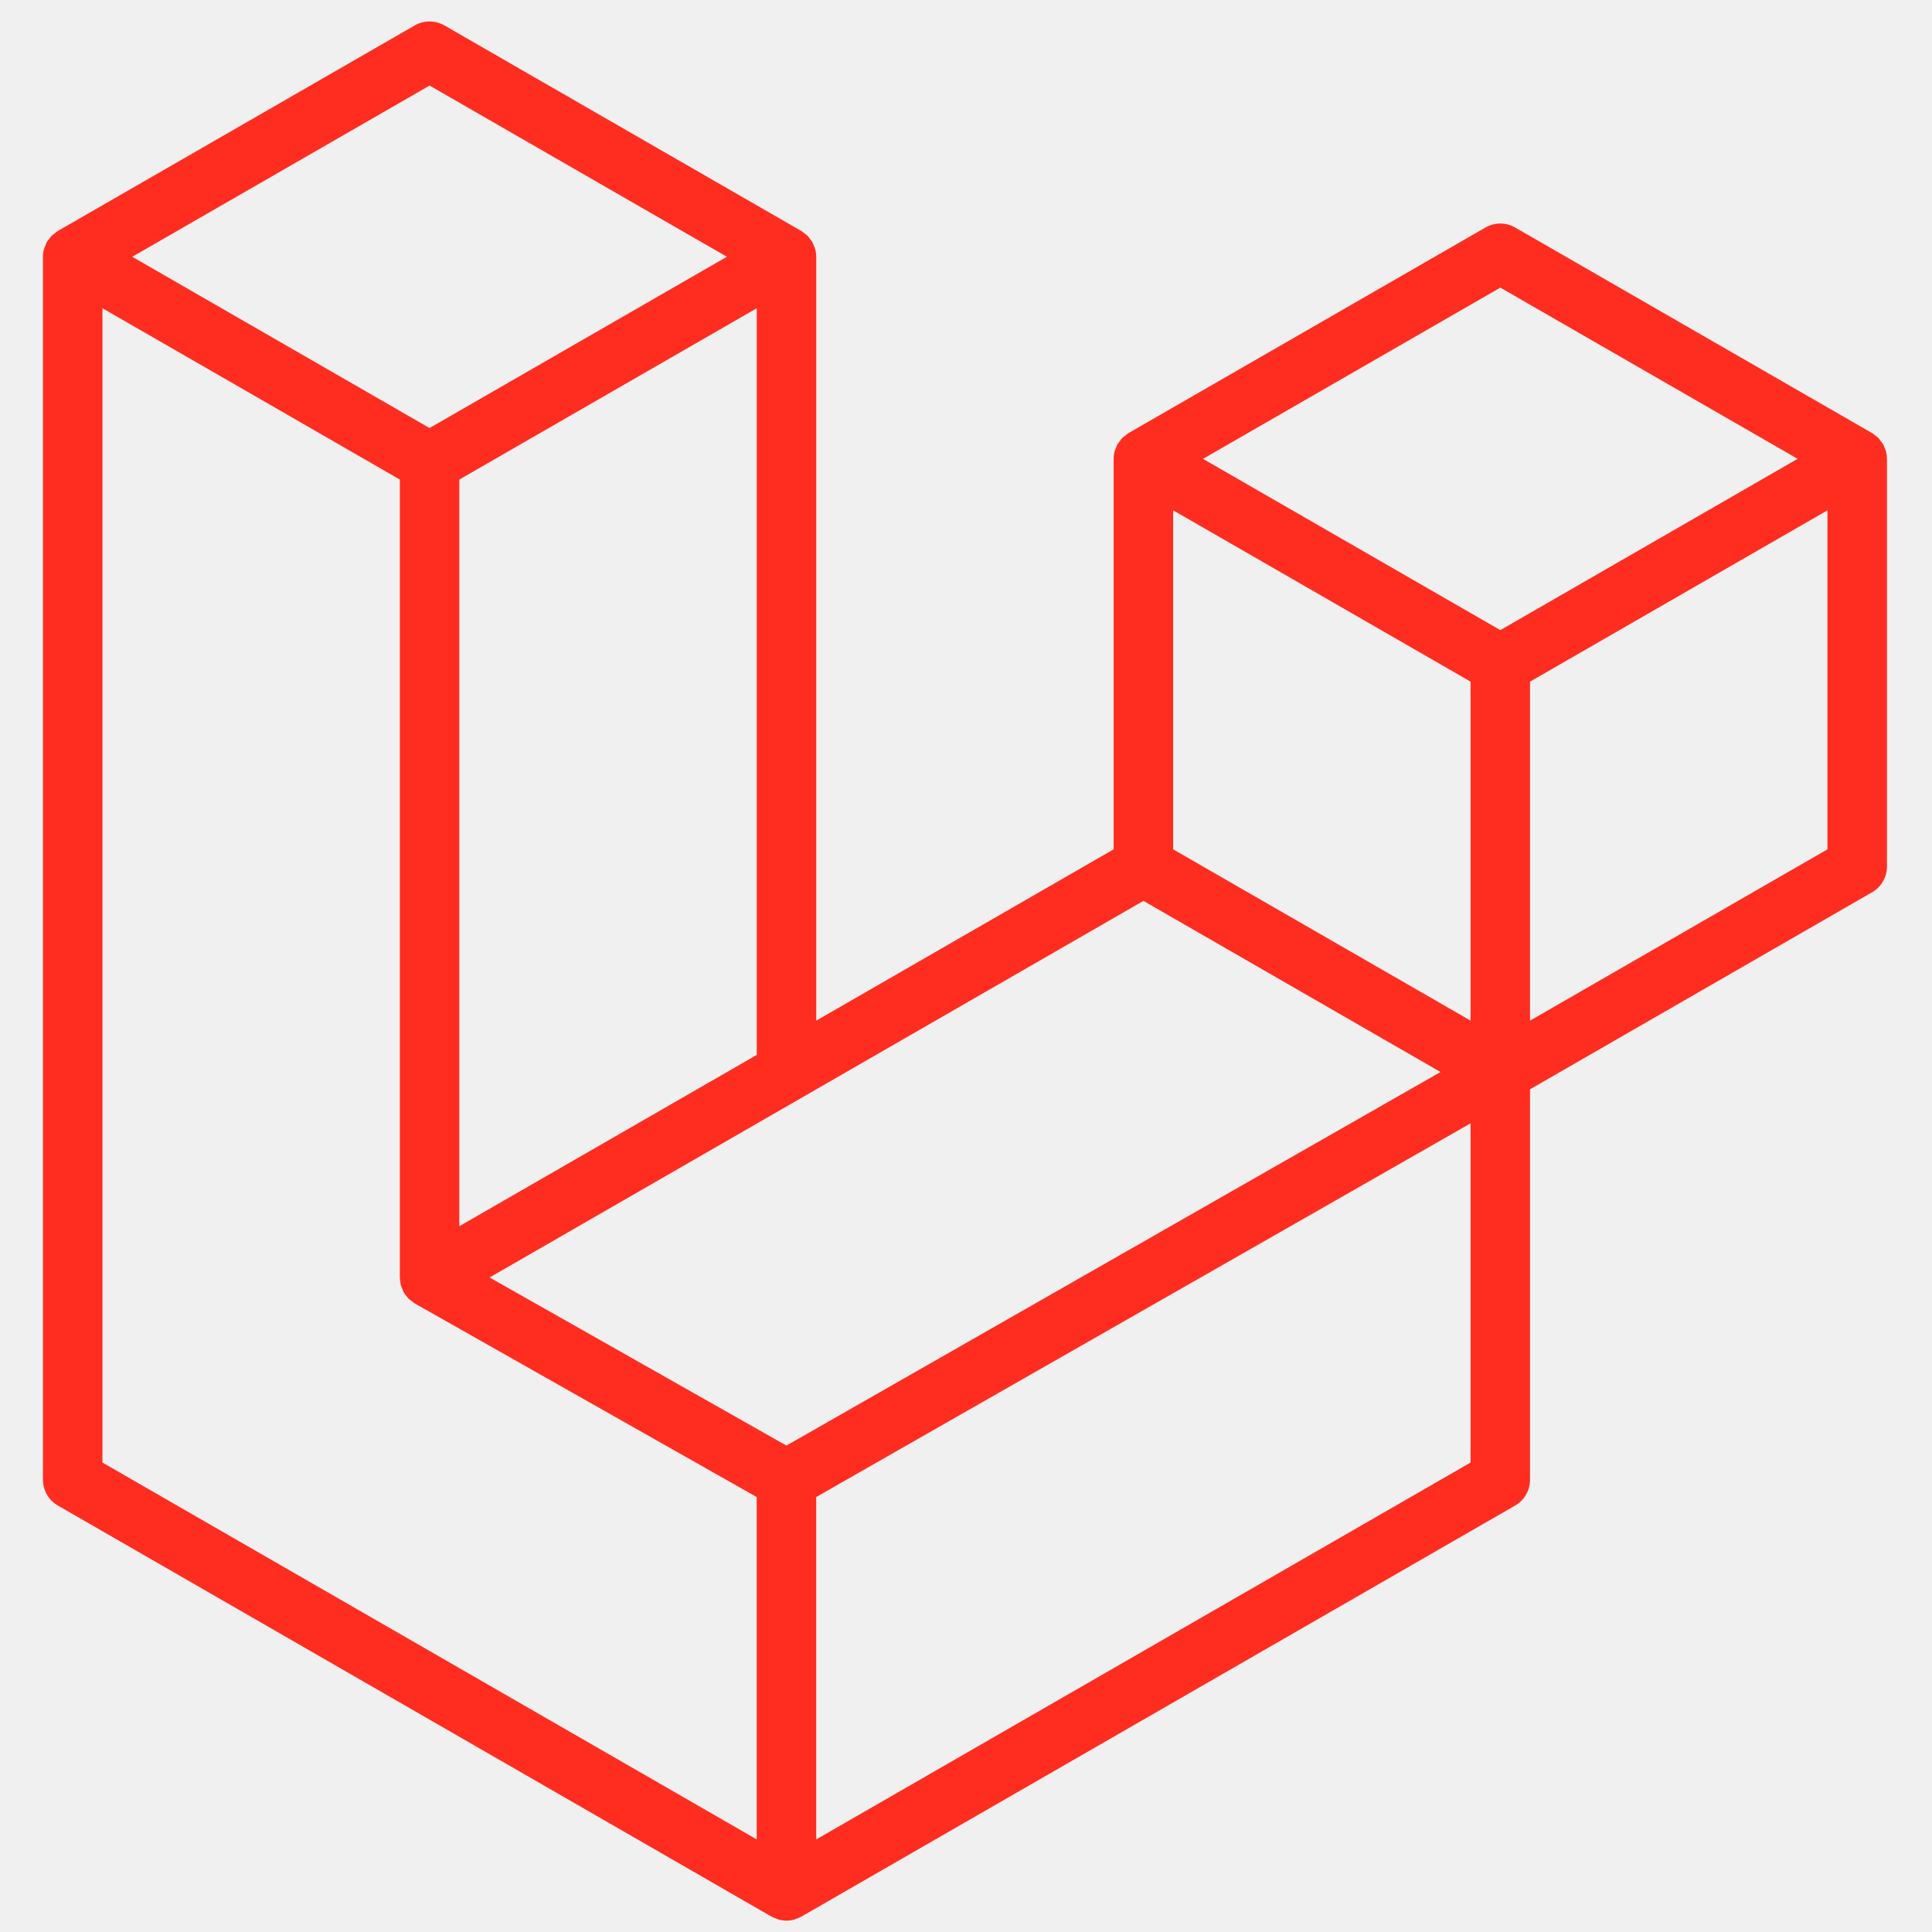
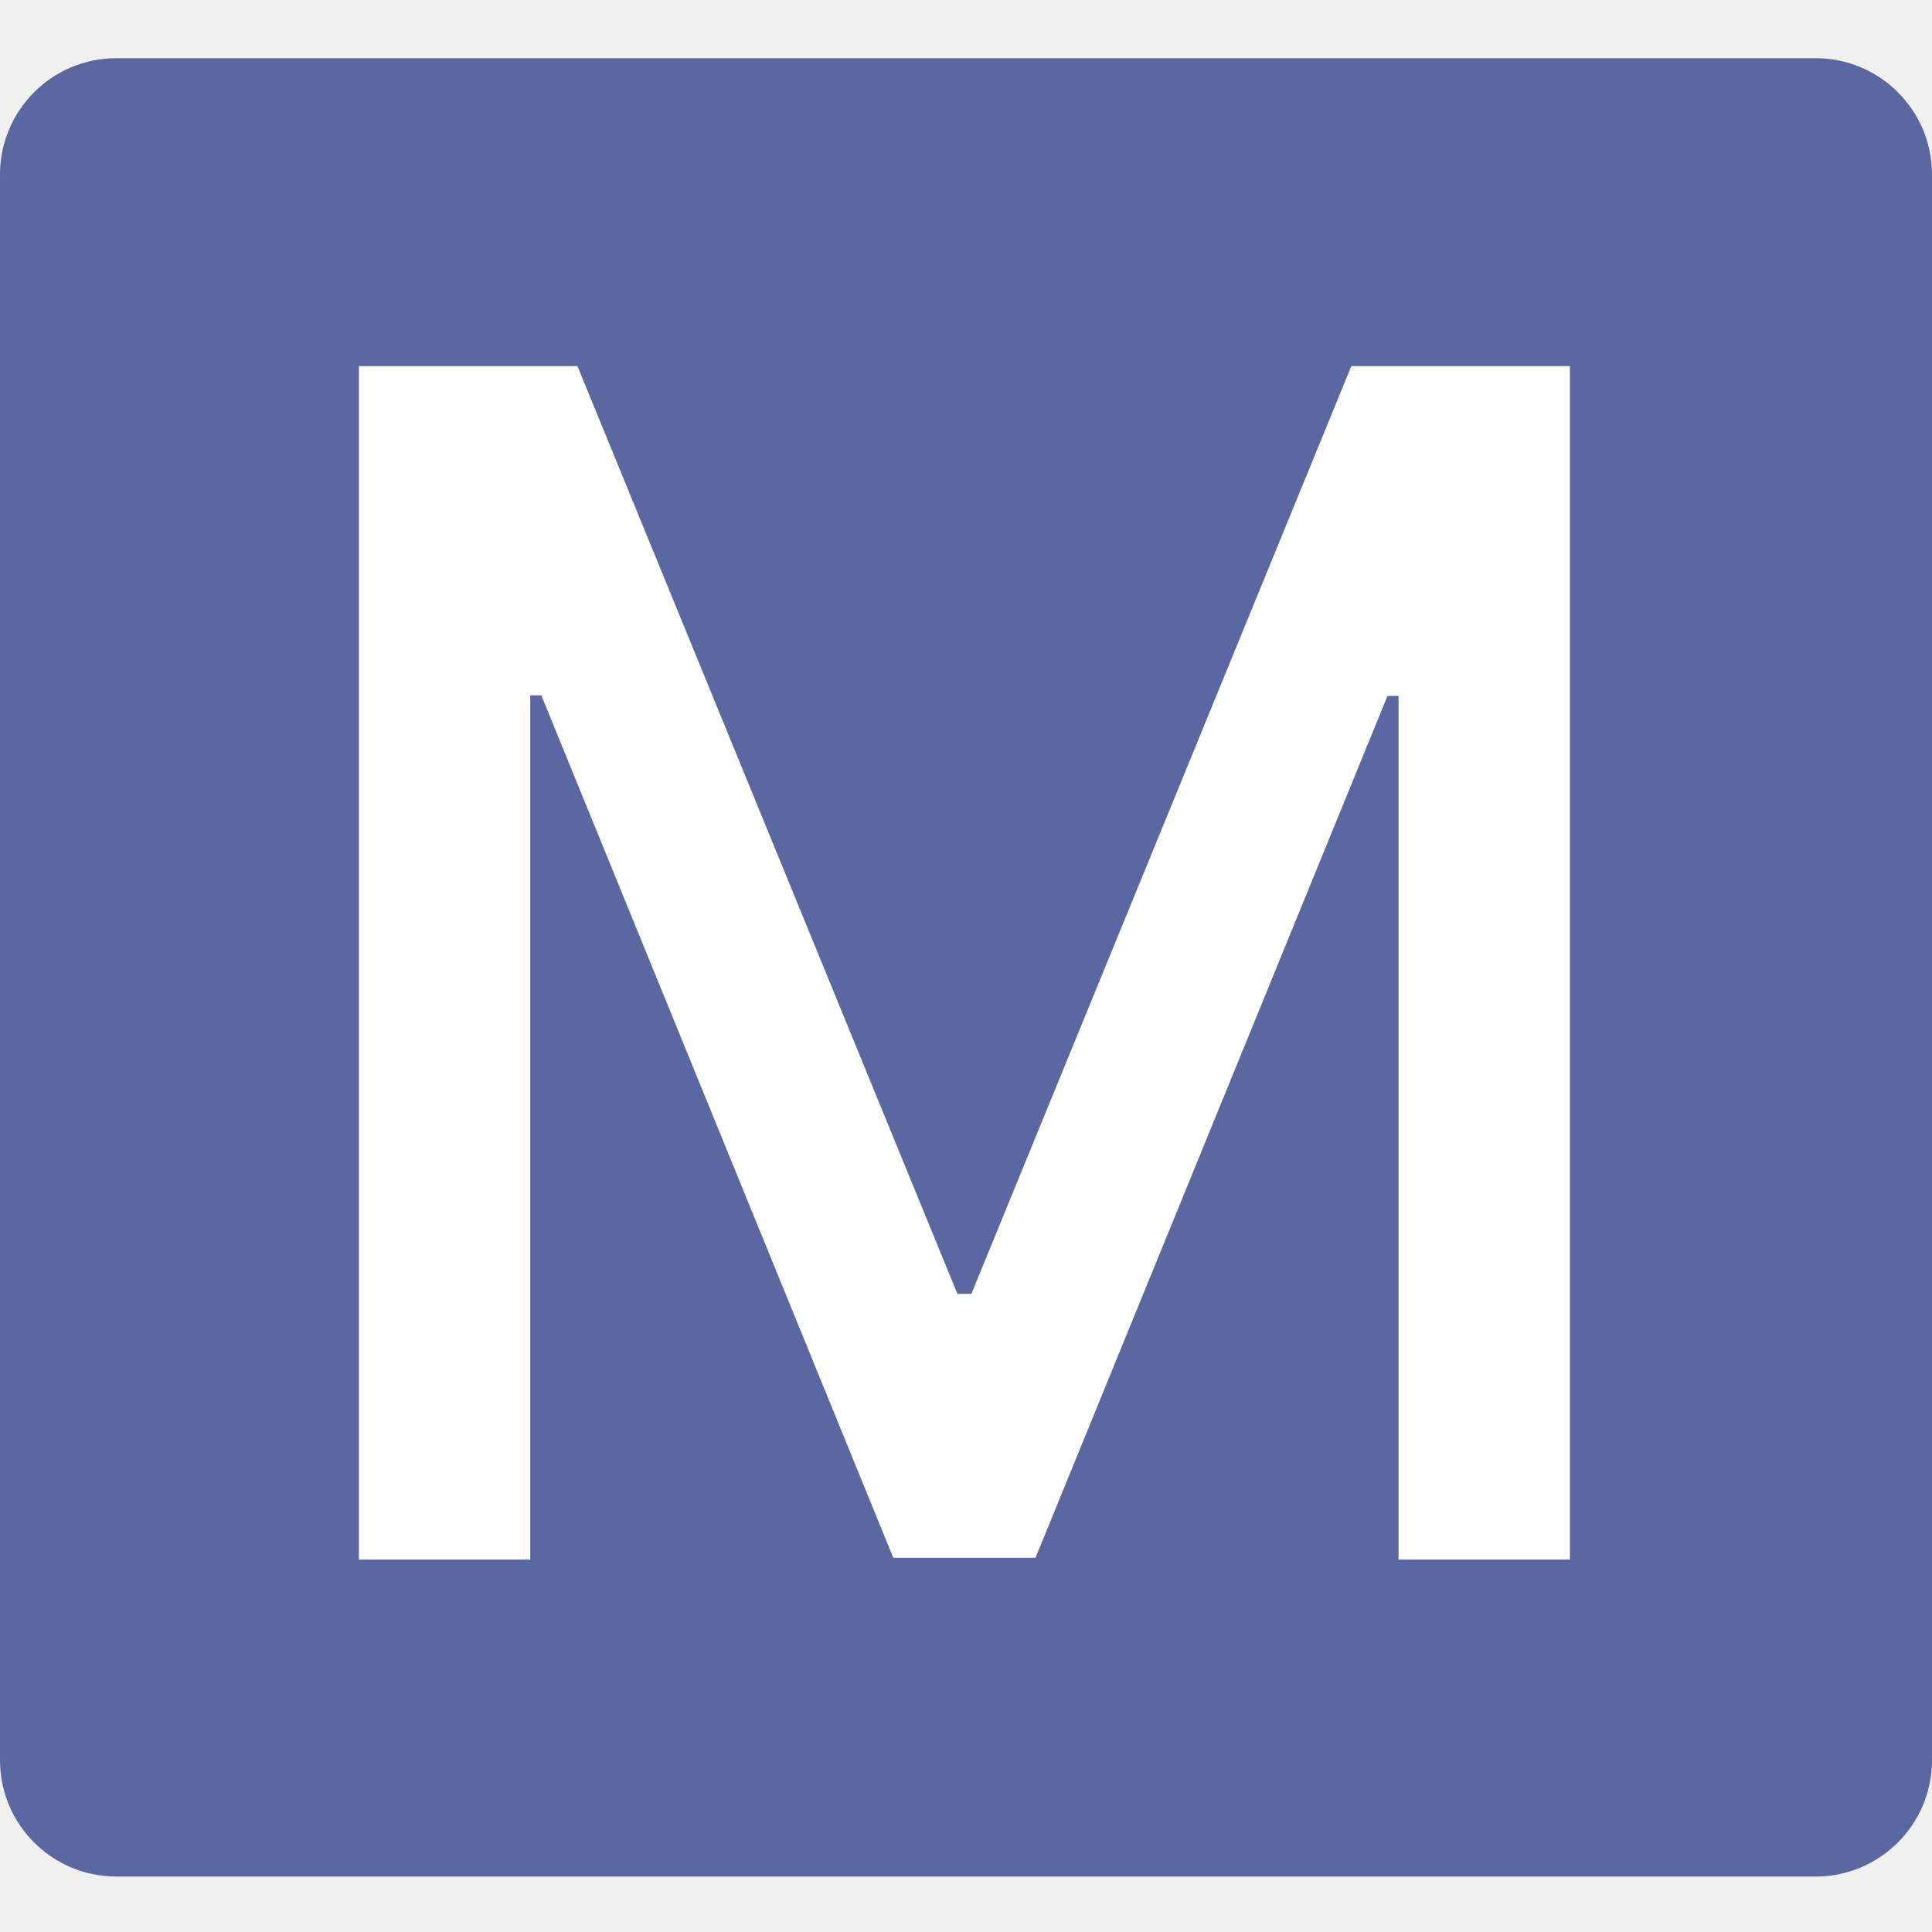
<svg xmlns="http://www.w3.org/2000/svg" width="166" height="166" viewBox="0 0 166 166" fill="none">
-   <path fill-rule="evenodd" clip-rule="evenodd" d="M162.041 38.759C162.099 38.977 162.129 39.201 162.13 39.426V74.452C162.13 74.902 162.011 75.344 161.786 75.733C161.561 76.122 161.237 76.444 160.847 76.668L131.462 93.594V127.141C131.462 128.054 130.977 128.897 130.186 129.357L68.847 164.683C68.707 164.763 68.554 164.814 68.401 164.868C68.343 164.887 68.289 164.922 68.228 164.938C67.8 165.051 67.349 165.051 66.92 164.938C66.85 164.919 66.786 164.881 66.719 164.855C66.579 164.804 66.432 164.76 66.298 164.683L4.972 129.357C4.583 129.133 4.259 128.81 4.034 128.421C3.808 128.032 3.69 127.591 3.689 127.141L3.689 22.063C3.689 21.834 3.721 21.61 3.779 21.393C3.798 21.32 3.843 21.253 3.868 21.179C3.916 21.045 3.961 20.908 4.031 20.783C4.079 20.7 4.149 20.633 4.206 20.557C4.28 20.454 4.347 20.349 4.433 20.26C4.506 20.186 4.602 20.132 4.685 20.068C4.778 19.992 4.861 19.909 4.966 19.848L35.633 2.185C36.022 1.961 36.462 1.844 36.91 1.844C37.358 1.844 37.798 1.961 38.186 2.185L68.851 19.848H68.857C68.959 19.912 69.045 19.992 69.138 20.065C69.221 20.129 69.313 20.186 69.387 20.257C69.476 20.349 69.54 20.454 69.616 20.557C69.671 20.633 69.744 20.7 69.789 20.783C69.862 20.911 69.904 21.045 69.955 21.179C69.98 21.253 70.025 21.32 70.044 21.396C70.103 21.614 70.133 21.838 70.133 22.063V87.694L95.686 72.974V39.423C95.686 39.2 95.718 38.973 95.775 38.759C95.798 38.683 95.839 38.615 95.865 38.542C95.916 38.408 95.96 38.271 96.031 38.146C96.079 38.063 96.149 37.996 96.203 37.92C96.279 37.818 96.343 37.712 96.433 37.623C96.506 37.549 96.599 37.495 96.681 37.431C96.777 37.355 96.86 37.272 96.962 37.211L127.633 19.548C128.021 19.324 128.461 19.206 128.91 19.206C129.358 19.206 129.798 19.324 130.186 19.548L160.85 37.211C160.959 37.275 161.042 37.355 161.137 37.428C161.217 37.492 161.31 37.549 161.383 37.62C161.473 37.712 161.536 37.818 161.613 37.92C161.67 37.996 161.741 38.063 161.785 38.146C161.859 38.271 161.9 38.408 161.951 38.542C161.98 38.615 162.021 38.683 162.041 38.759ZM157.018 72.974V43.848L146.287 50.028L131.462 58.568V87.694L157.021 72.974H157.018ZM126.354 125.663V96.518L111.771 104.85L70.13 128.626V158.046L126.354 125.663ZM8.801 26.485V125.663L65.018 158.043V128.629L35.649 112L35.64 111.994L35.627 111.988C35.528 111.93 35.445 111.847 35.353 111.777C35.273 111.713 35.18 111.662 35.11 111.592L35.104 111.582C35.021 111.502 34.963 111.403 34.893 111.314C34.829 111.228 34.753 111.154 34.702 111.065L34.699 111.055C34.641 110.96 34.606 110.845 34.565 110.736C34.523 110.64 34.469 110.551 34.443 110.449C34.411 110.328 34.405 110.197 34.392 110.072C34.379 109.976 34.354 109.881 34.354 109.785V109.778V41.205L19.532 32.662L8.801 26.485ZM36.913 7.35L11.364 22.063L36.907 36.777L62.453 22.06L36.907 7.35H36.913ZM50.2 99.174L65.022 90.637V26.485L54.291 32.665L39.466 41.205V105.357L50.2 99.174ZM128.91 24.713L103.363 39.426L128.91 54.14L154.453 39.423L128.91 24.713ZM126.354 58.568L111.529 50.028L100.798 43.848V72.974L115.619 81.511L126.354 87.694V58.568ZM67.571 124.205L105.042 102.803L123.772 92.109L98.245 77.405L68.854 94.334L42.066 109.762L67.571 124.205Z" fill="#FF2D20" />
+   <rect y="5" width="166" height="156.235" rx="10" fill="#5B67A0" />
+   <path d="M30.839 31.454H49.615L82.262 111.168H83.463L116.11 31.454H134.886V134H120.165V59.795H119.214L88.971 133.85H76.754L46.511 59.745H45.56V134H30.839V31.454Z" fill="white" />
</svg>
